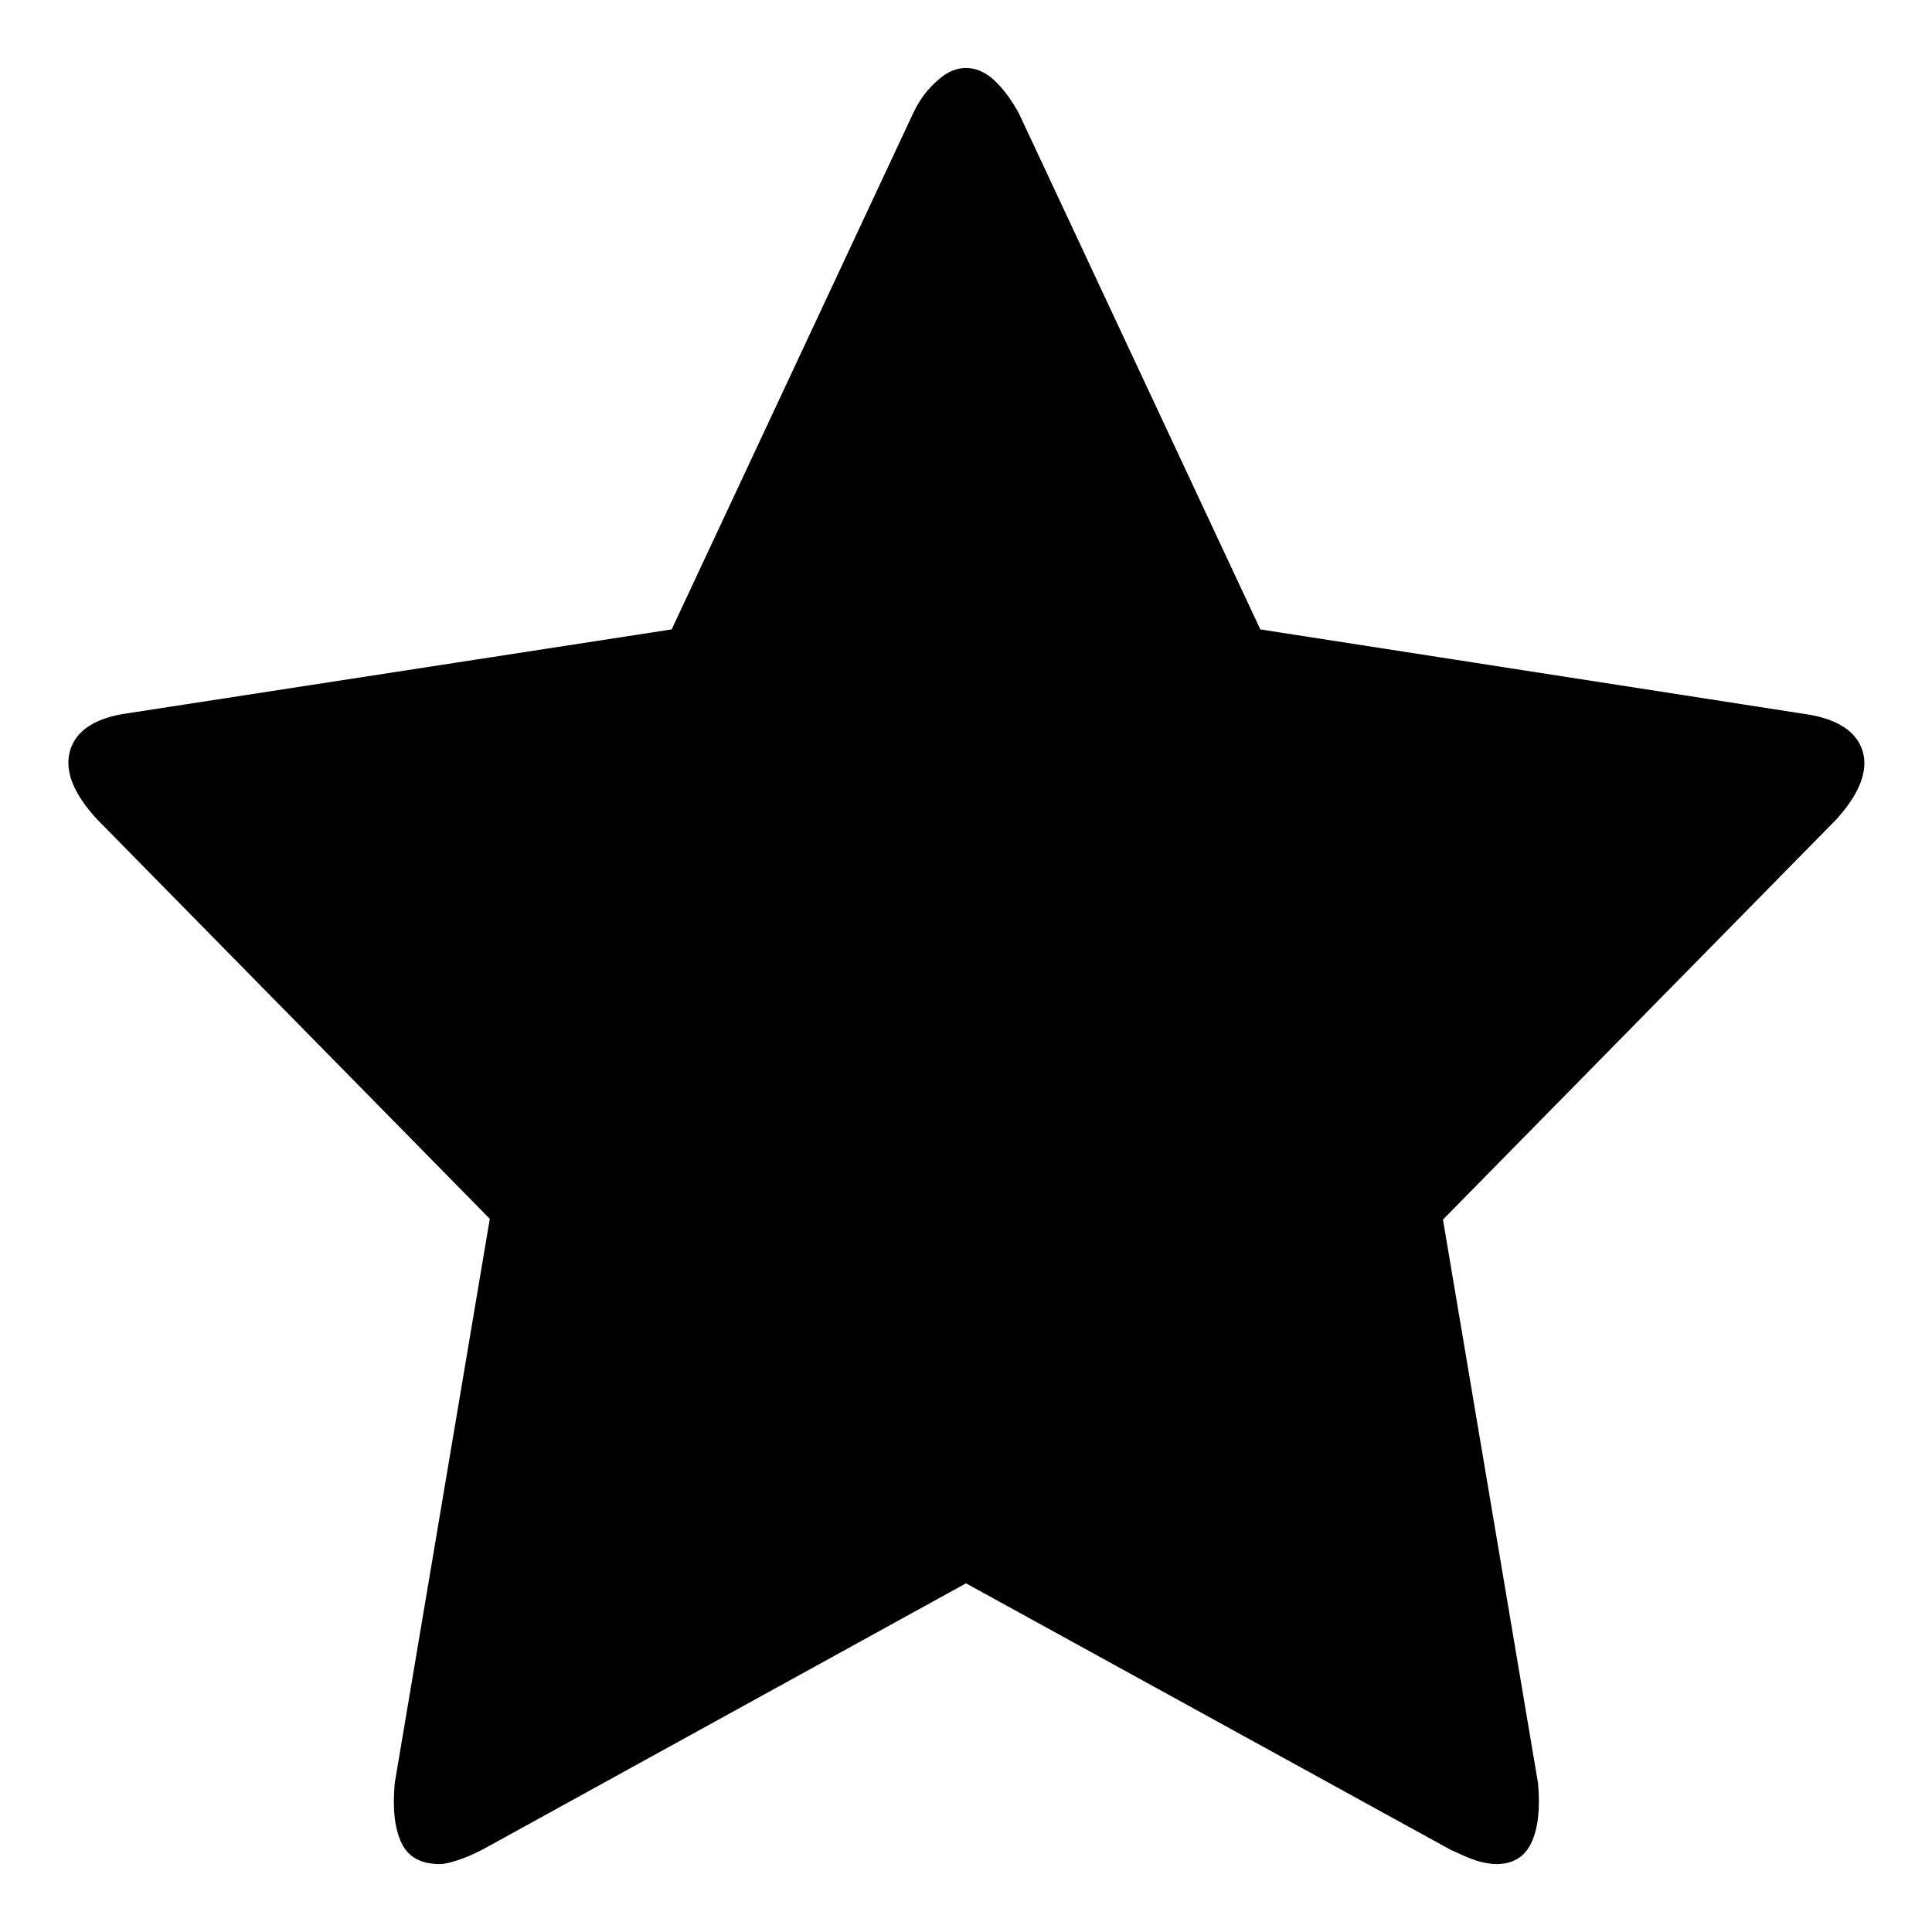
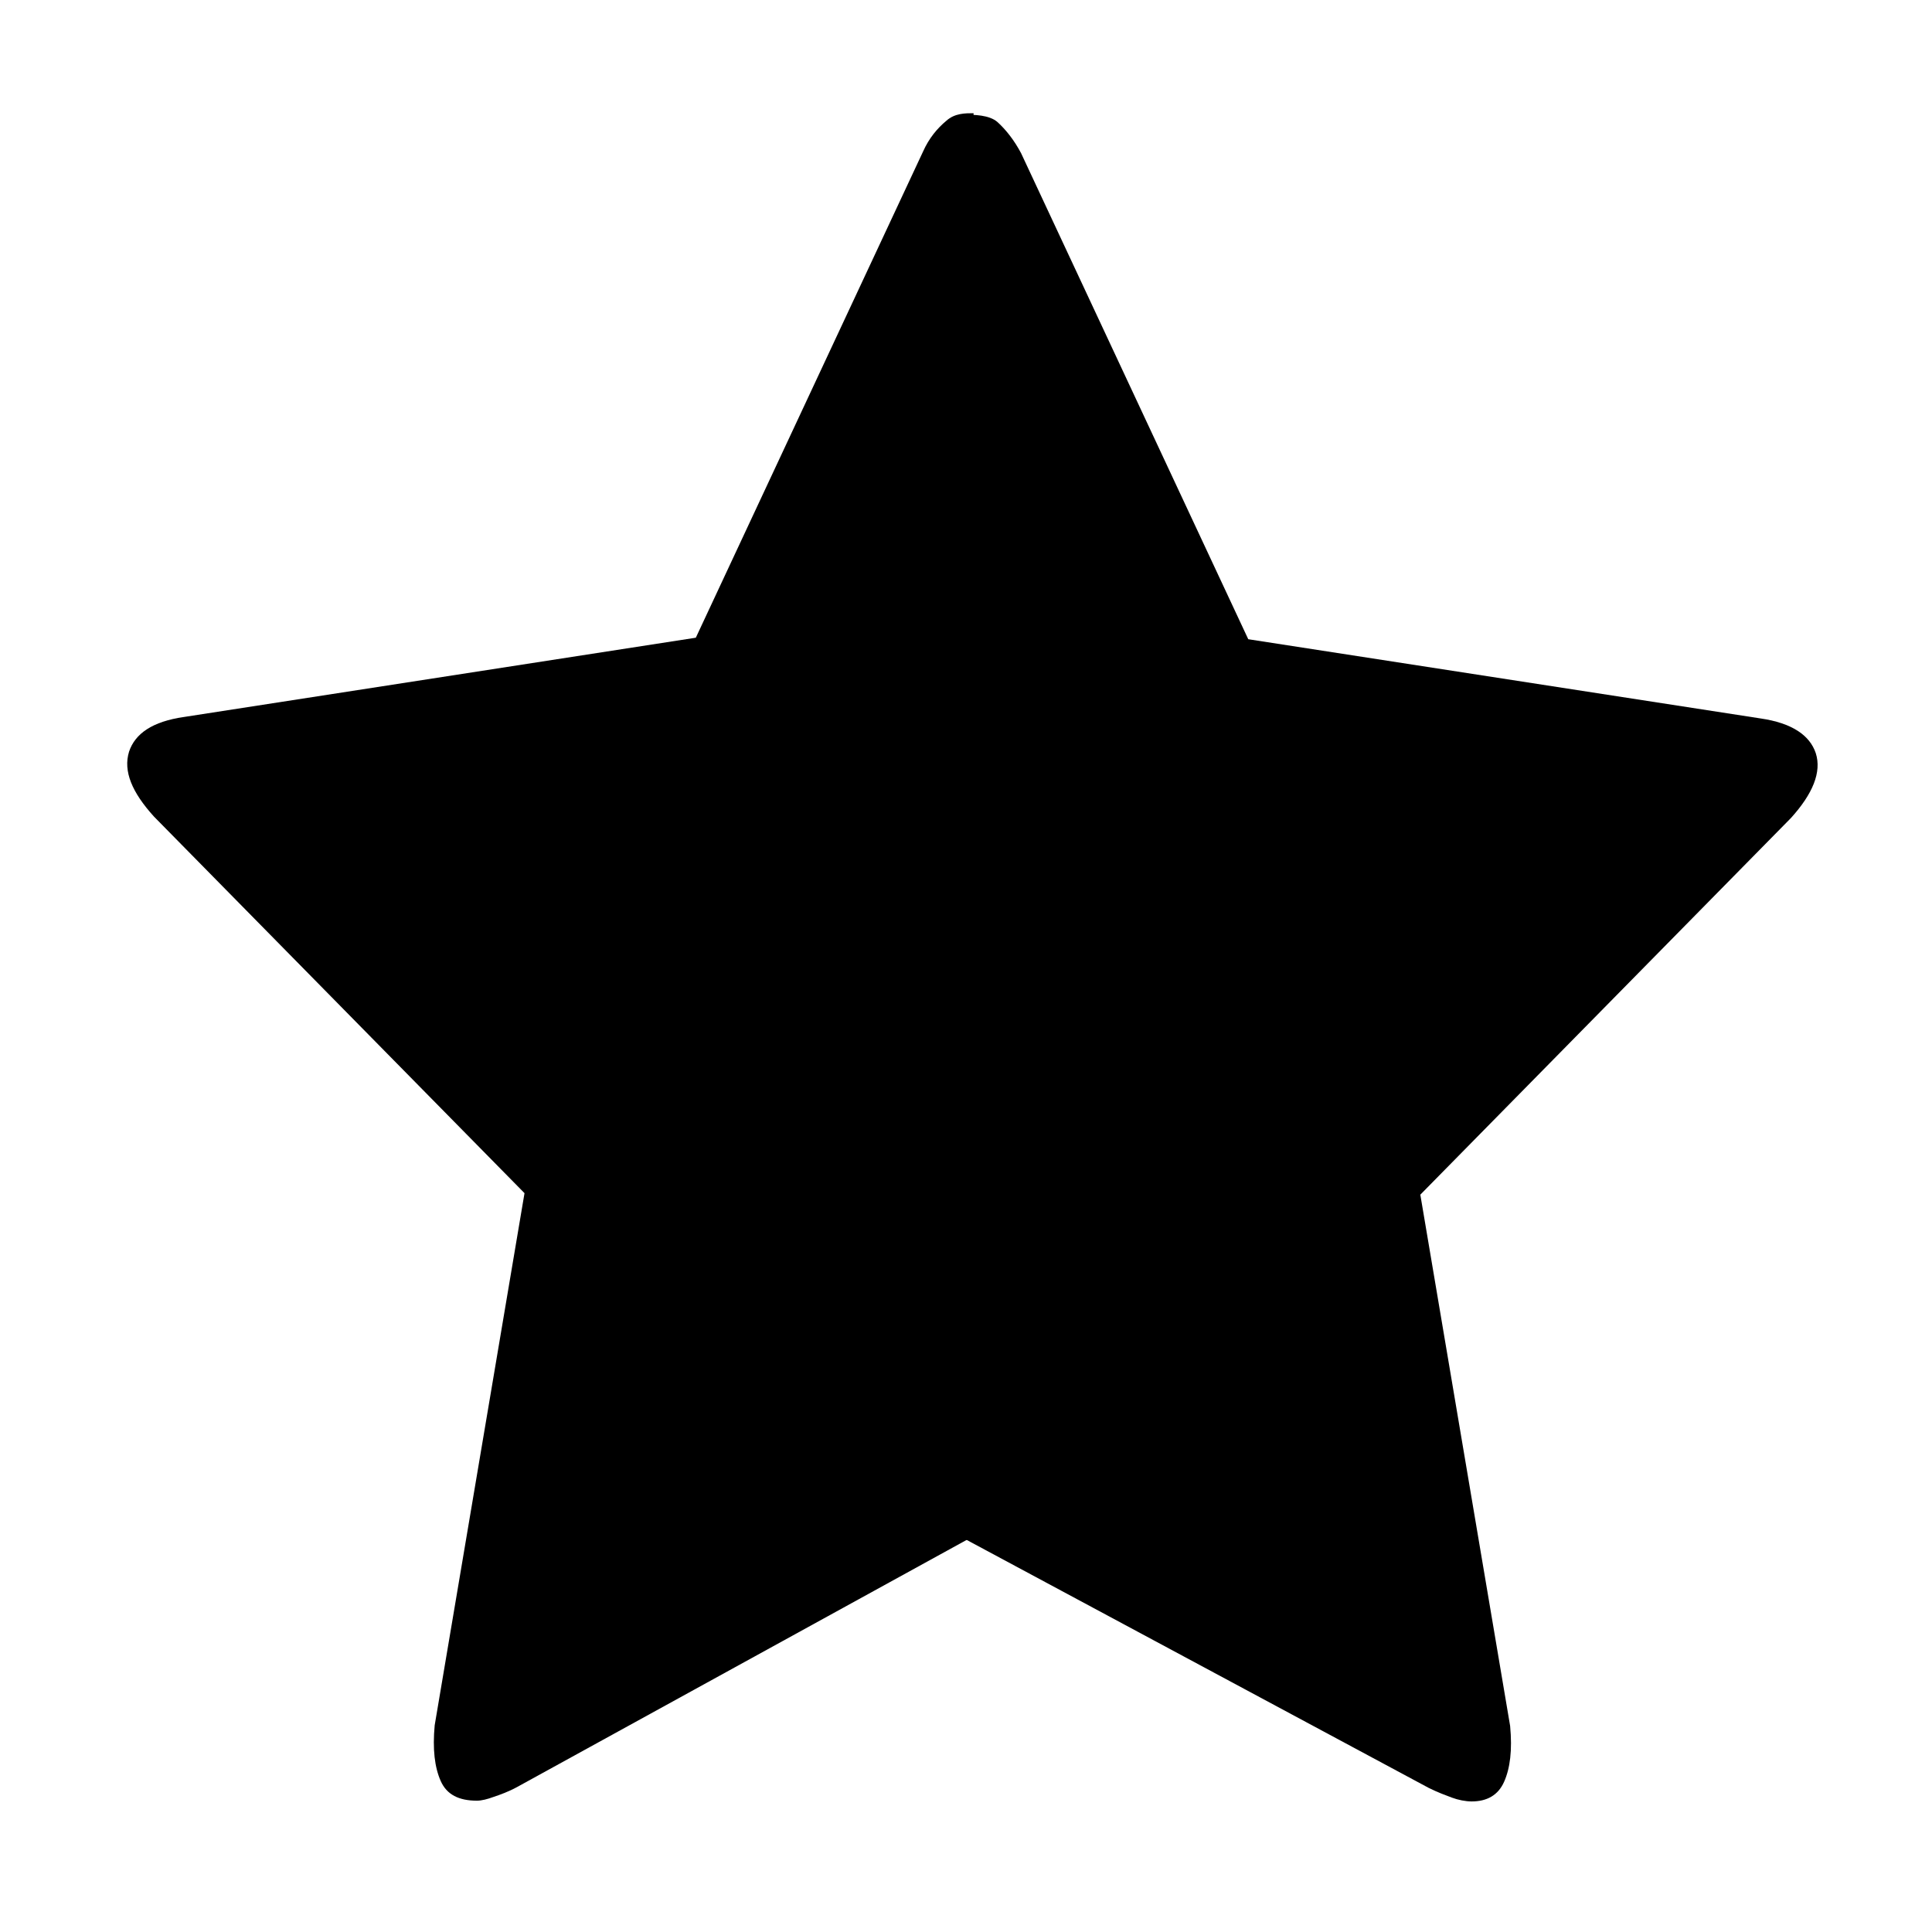
<svg xmlns="http://www.w3.org/2000/svg" viewBox="0 0 256 256">
-   <path fill="currentColor" d="M246.8 99.5c-0.8-2.6-3.4-4.3-7.7-4.9L167 83.4 135 15c-1-1.8-2.1-3.3-3.3-4.4C130.5 9.5 129.2 9 128 9s-2.5 0.5-3.7 1.6c-1.3 1.1-2.4 2.5-3.3 4.4L89 83.4 17 94.5c-4.4 0.6-6.9 2.3-7.7 4.9 -0.8 2.7 0.4 5.7 3.5 9.1l52.1 53 -12.6 74.8c-0.3 3.4 0 6 0.9 7.9 0.9 1.9 2.6 2.8 5.1 2.8 0.6 0 1.4-0.2 2.3-0.5 1-0.3 2.1-0.8 3.3-1.4l64.1-35.3 64.2 35.3c1.3 0.6 2.4 1.1 3.3 1.4 0.9 0.3 1.9 0.5 2.8 0.5 2.1 0 3.7-0.9 4.6-2.8 0.9-1.9 1.2-4.5 0.9-7.9l-12.6-74.7 52.1-53C246.4 105.2 247.6 102.1 246.8 99.5z" />
+   <path fill="currentColor" d="M128.9 203.6l-60.4 33.2c-1.1 0.6-2.2 1-3.1 1.3 -0.8 0.3-1.6 0.5-2.2 0.5 -2.4 0-4-0.8-4.8-2.6 -0.8-1.8-1.1-4.2-0.8-7.4l11.9-70.5 -49.1-49.9c-2.9-3.2-4.1-6-3.3-8.6 0.8-2.4 3.1-4 7.3-4.6l67.8-10.5 30.1-64.4c0.8-1.8 1.9-3.1 3.1-4.1 1.1-1 2.5-1 3.6-1l0 0" />
+   <path fill="currentColor" d="M128 204l61.3 32.9c1.2 0.6 2.3 1 3.1 1.3 0.8 0.3 1.8 0.5 2.6 0.5 2 0 3.5-0.8 4.3-2.6 0.8-1.8 1.1-4.2 0.8-7.4l-11.9-70.4 49.1-49.9c2.9-3.2 4.1-6.1 3.3-8.6 -0.8-2.4-3.2-4-7.3-4.6l-67.9-10.5 -30.1-64.4c-0.9-1.7-2-3.1-3.1-4.1 -1.1-1-3.2-1-4.4-1" />
</svg>
